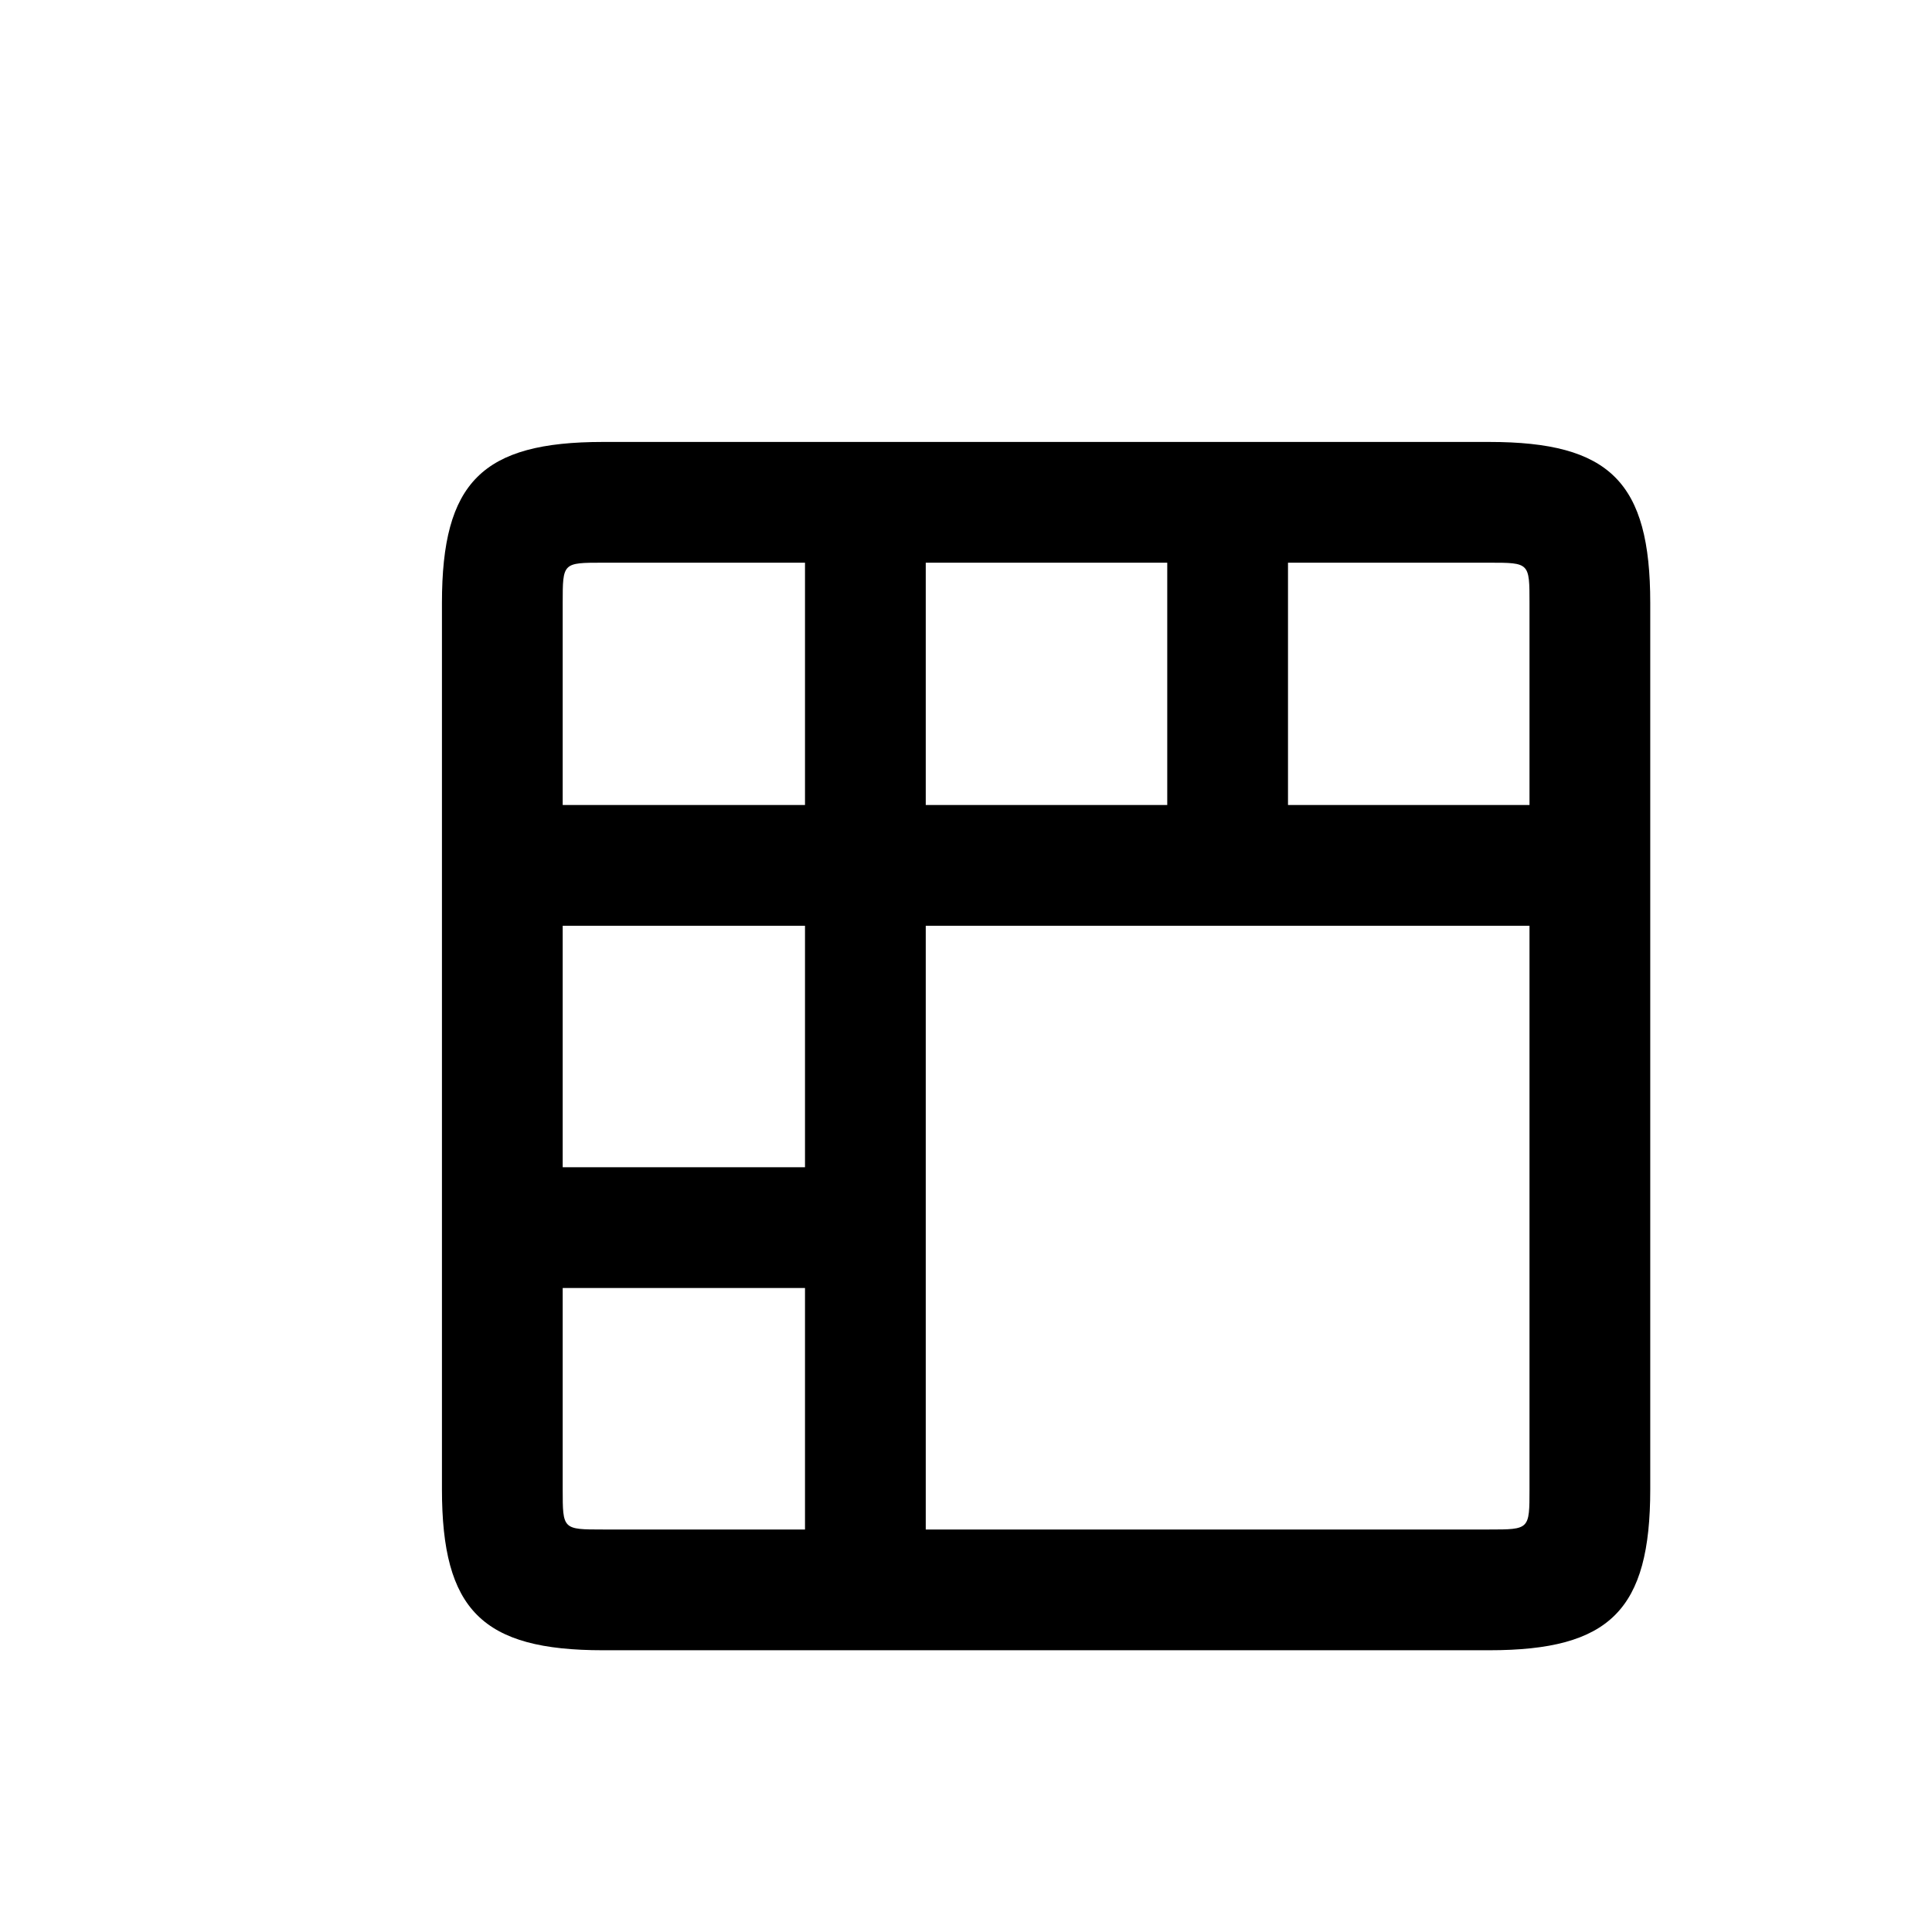
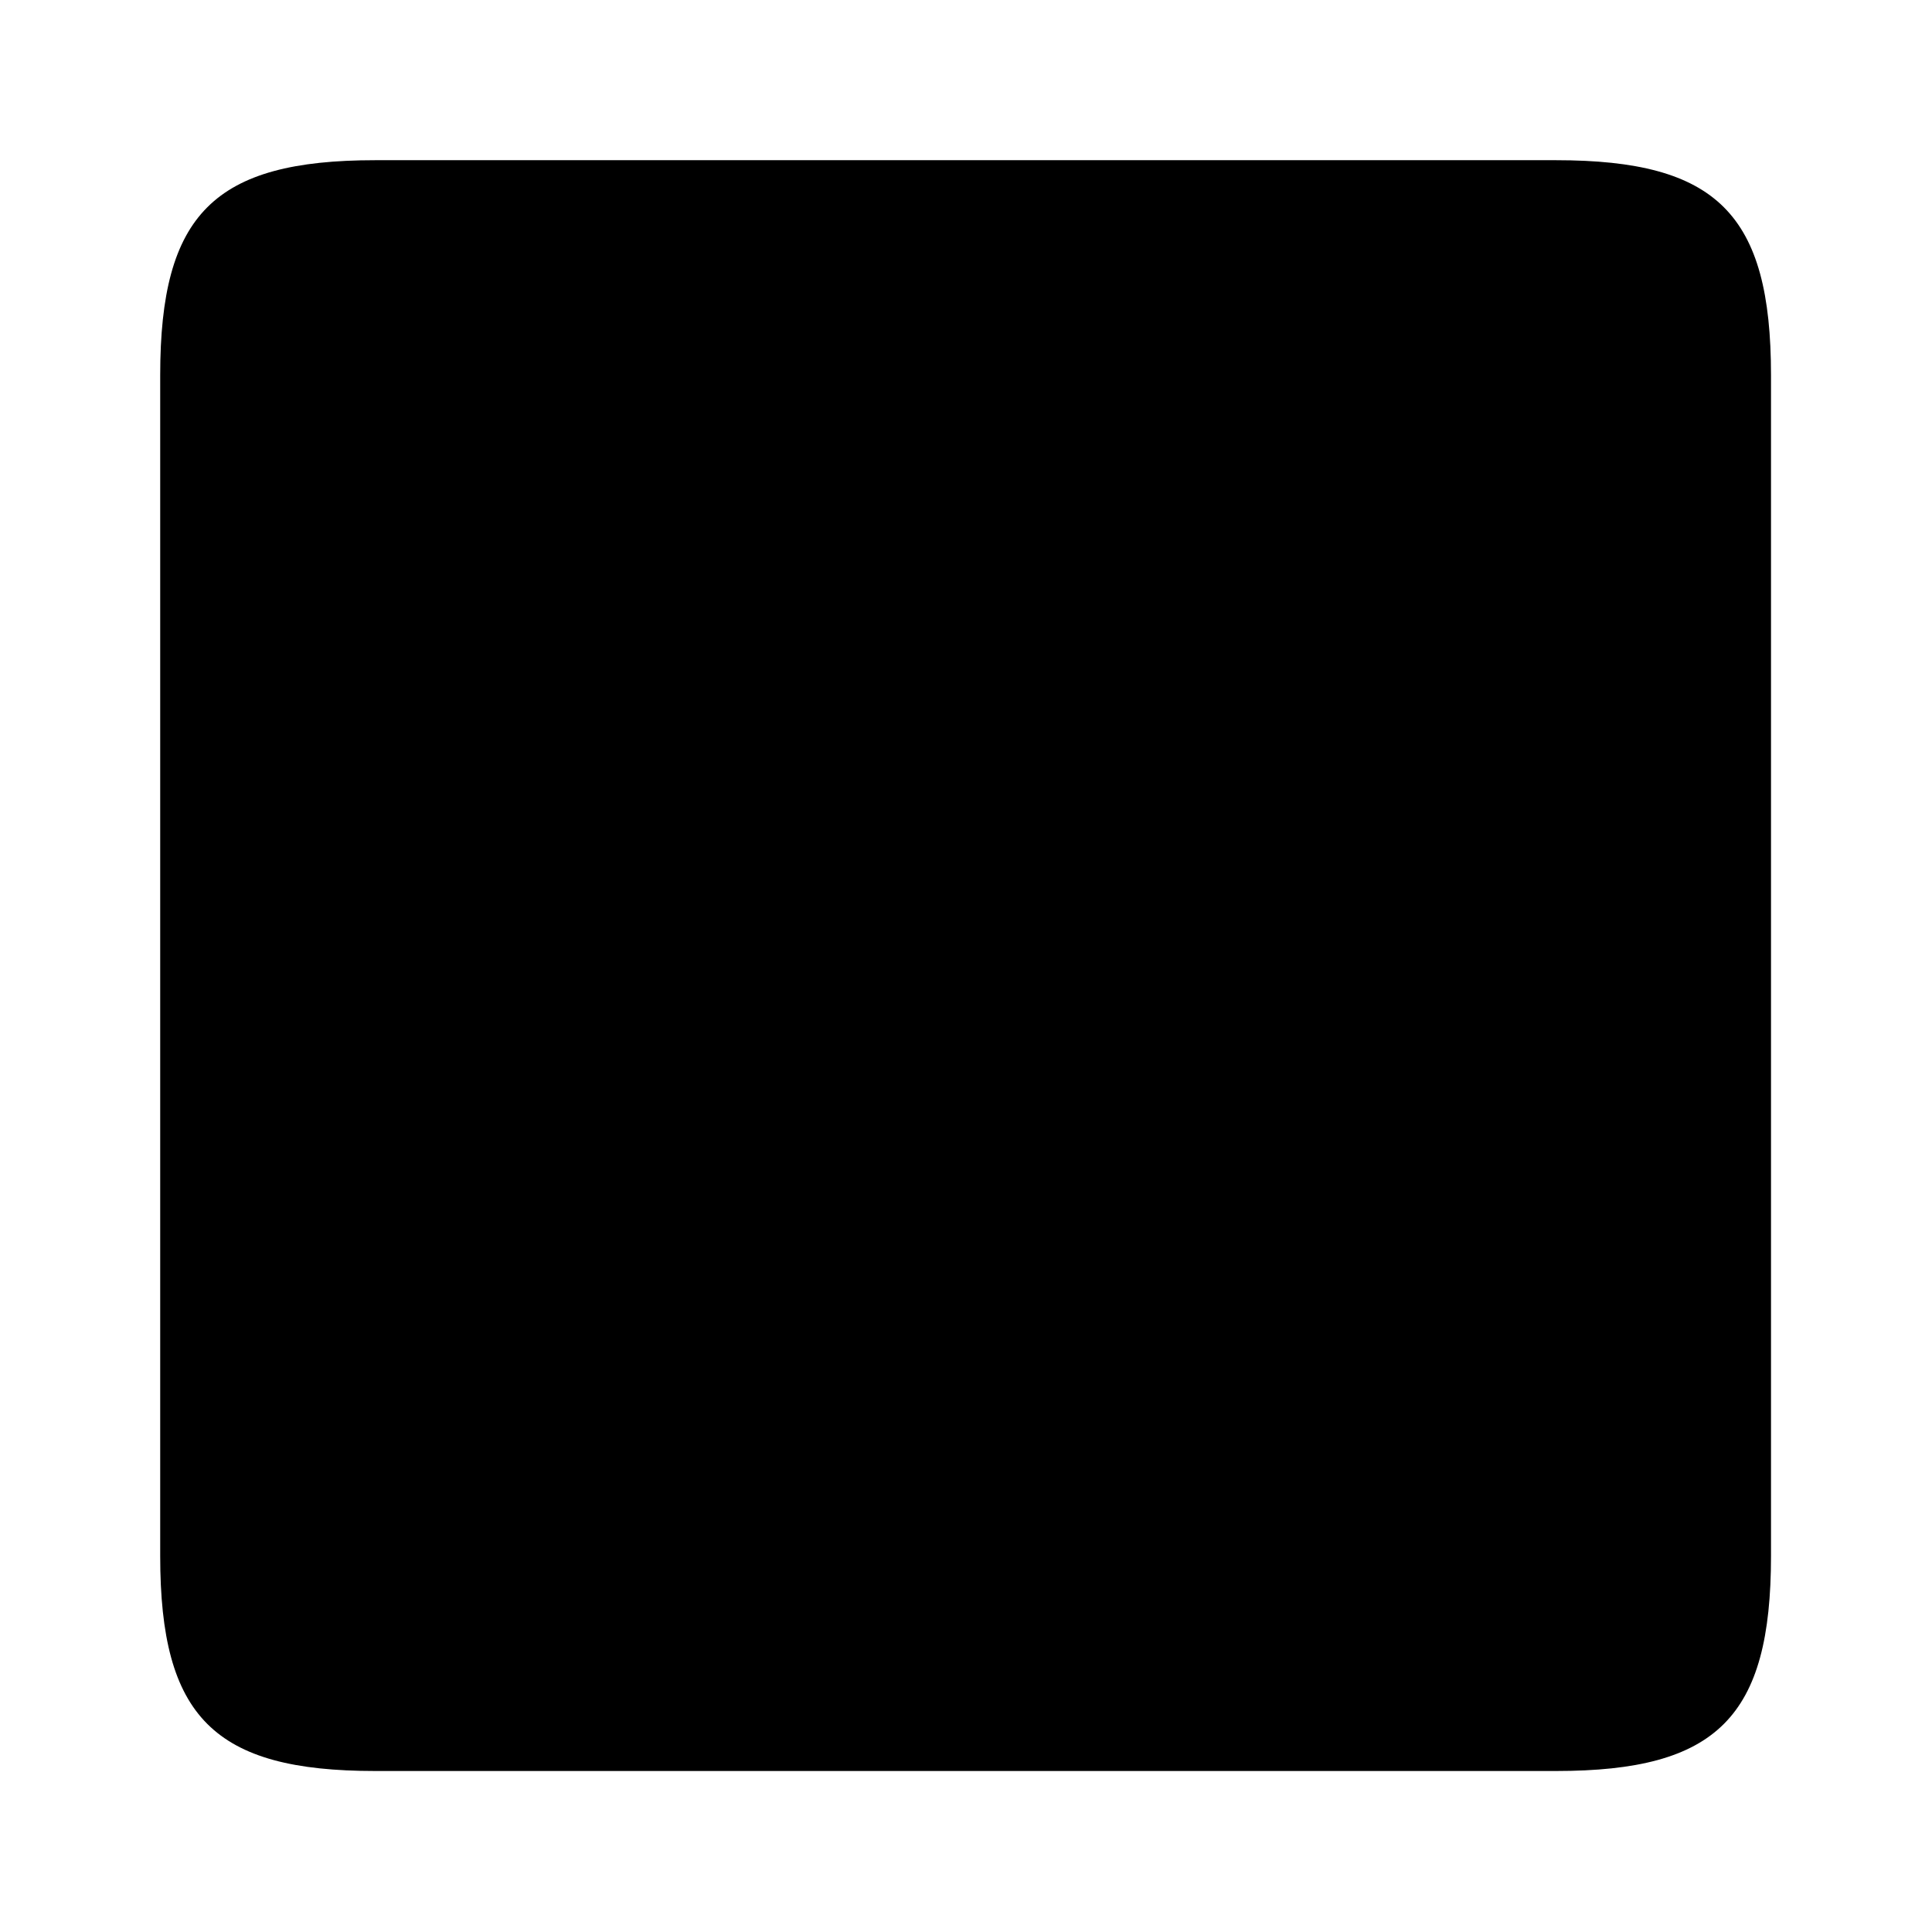
- <svg xmlns="http://www.w3.org/2000/svg" viewBox="0 0 24 24" fill="currentColor">
-   <path d="M18.5,19C19,19,19,19,19,18.5L19,7.49C19,6.99,19,6.99,18.5,6.99L7.49,6.99C6.99,6.99,6.99,6.99,6.99,7.49L6.99,18.5C6.99,19,6.99,19,7.49,19ZM7.49,20.5C5.99,20.5,5.49,20,5.49,18.5L5.49,7.49C5.49,5.99,5.99,5.49,7.49,5.49L18.5,5.49C20,5.49,20.5,5.99,20.5,7.49L20.5,18.5C20.5,20,20,20.5,18.5,20.5ZM6.25,10L19.75,10L19.75,11.5L6.25,11.5ZM6.25,16L6.25,14.5L10.75,14.5L10.75,16ZM10,19.75L10,6.25L11.5,6.25L11.5,19.75ZM16,10.5L14.5,10.5L14.5,6.25L16,6.25Z" />
+ <svg xmlns="http://www.w3.org/2000/svg" viewBox="0 0 24 24">
+   <path d="M19.33,20C20,20,20,20,20,19.33L20,4.66C20,3.99,20,3.99,19.33,3.99L4.66,3.99C3.99,3.99,3.99,3.99,3.99,4.66L3.99,19.33C3.99,20,3.99,20,4.66,20Z" fill="currentColor" />
+   <path d="M4.66,22C2.66,22,1.99,21.33,1.99,19.33L1.99,4.66C1.99,2.66,2.66,1.99,4.66,1.99L19.33,1.99C21.33,1.99,22,2.66,22,4.66L22,19.33C22,21.33,21.33,22,19.33,22Z" fill="currentColor" />
+   <path d="M3,8L21,8L21,10L3,10Z" fill="currentColor" />
+   <path d="M3,16L3,14L9,14L9,16Z" fill="currentColor" />
+   <path d="M8,21L8,3L10,3L10,21Z" fill="currentColor" />
+   <path d="M16,8.67L14,8.67L14,3L16,3Z" fill="currentColor" />
</svg>
